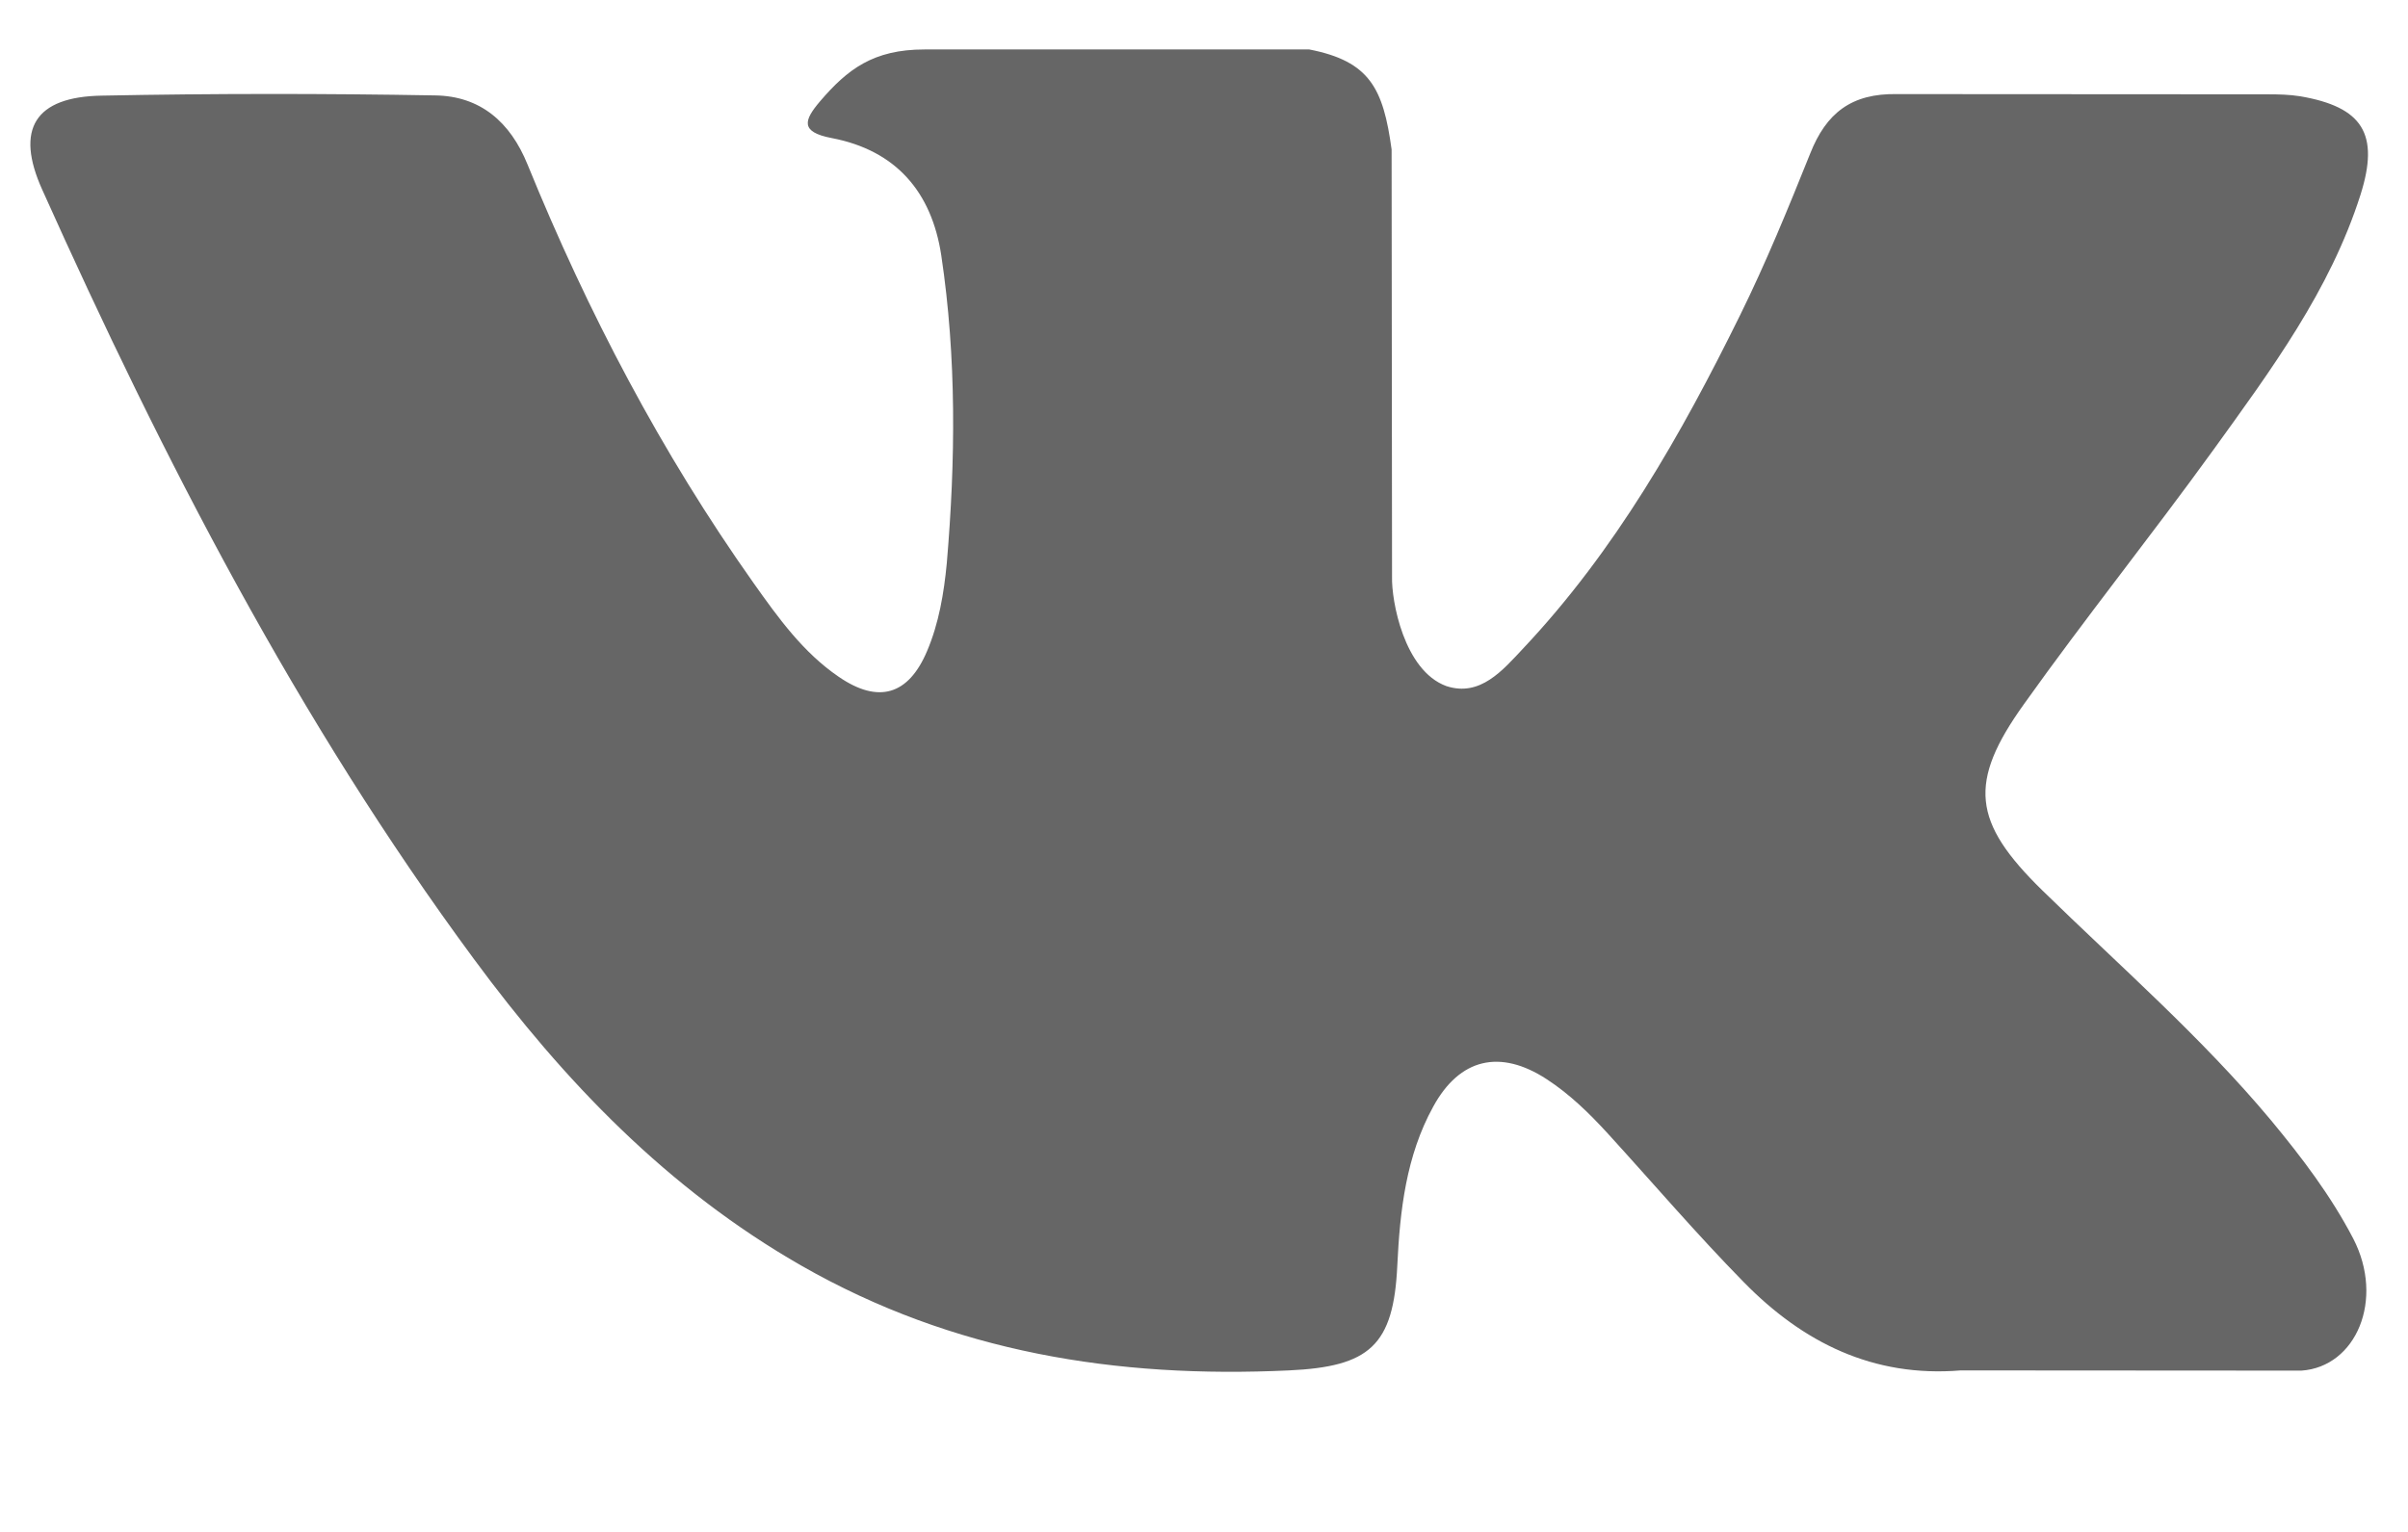
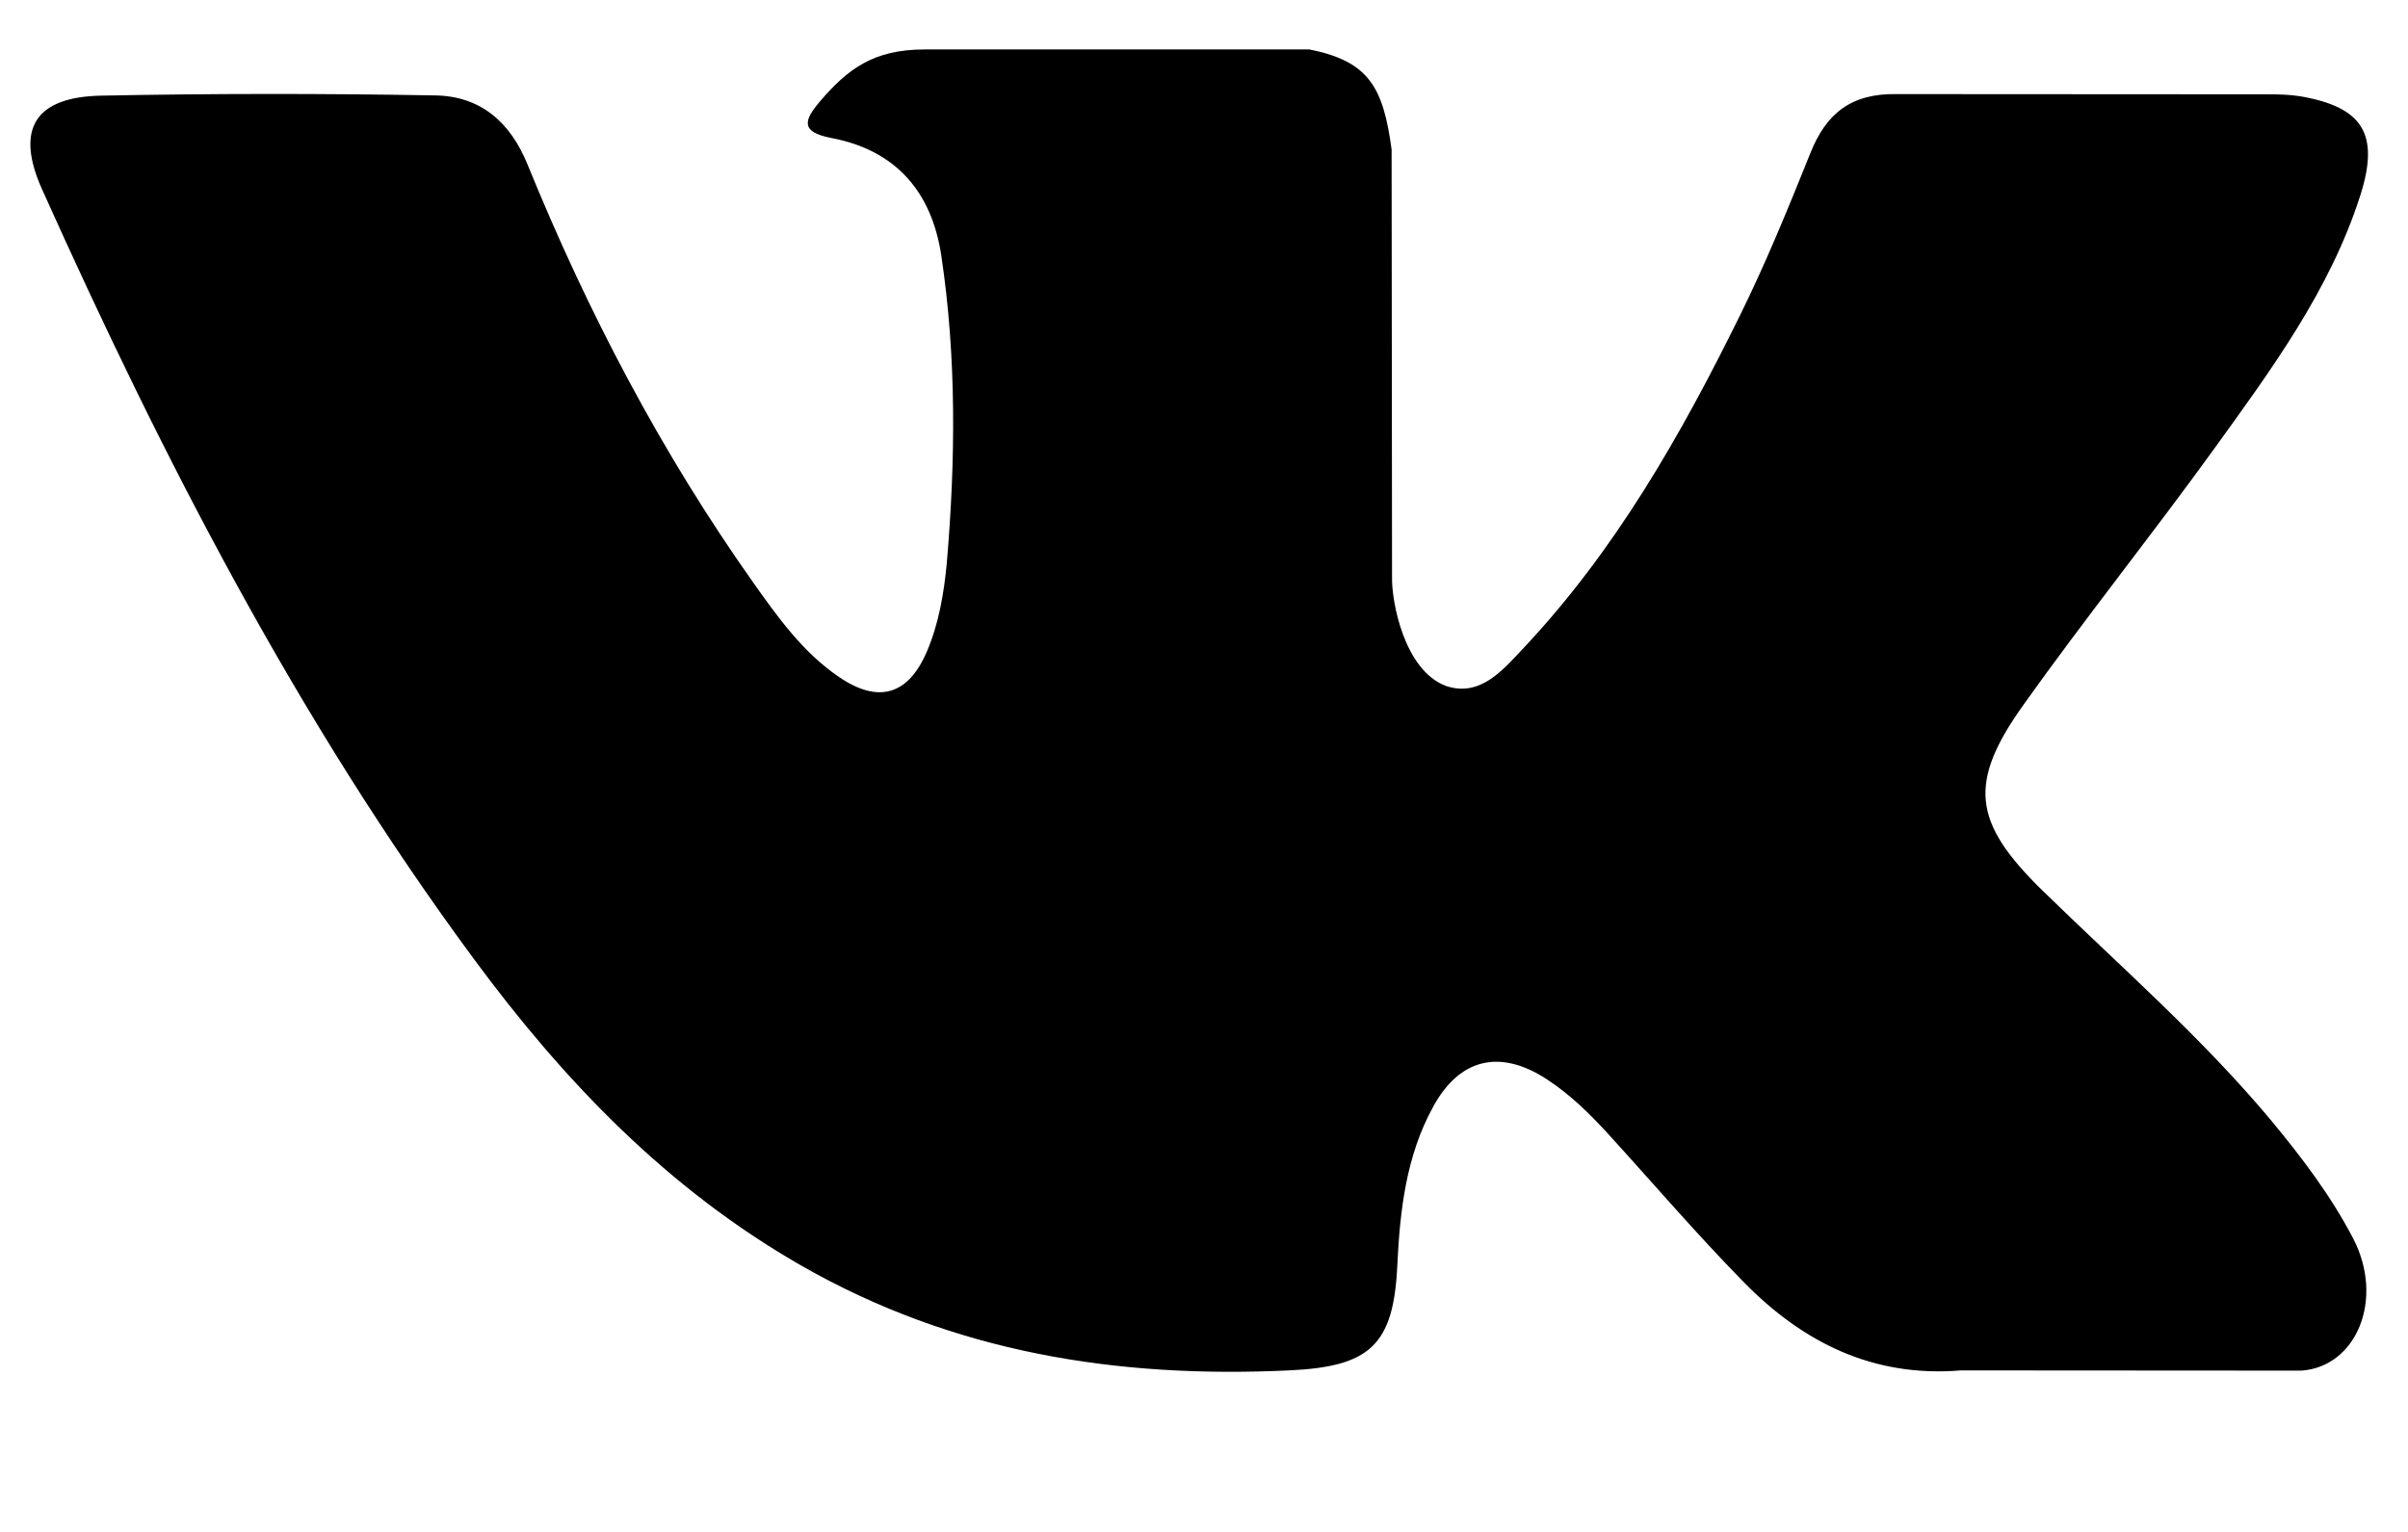
<svg xmlns="http://www.w3.org/2000/svg" width="11" height="7" viewBox="0 0 11 7" fill="none">
-   <g opacity="0.6">
+   <g>
    <path fill-rule="evenodd" clip-rule="evenodd" d="M9.329 4.068C9.683 4.414 10.057 4.739 10.375 5.12C10.515 5.289 10.648 5.464 10.75 5.66C10.894 5.939 10.763 6.246 10.513 6.263L8.957 6.262C8.556 6.295 8.236 6.134 7.967 5.86C7.751 5.64 7.552 5.407 7.345 5.18C7.26 5.087 7.171 5 7.065 4.931C6.853 4.793 6.668 4.835 6.547 5.057C6.423 5.282 6.395 5.532 6.383 5.783C6.366 6.149 6.256 6.245 5.888 6.262C5.101 6.299 4.355 6.18 3.662 5.784C3.05 5.434 2.576 4.94 2.164 4.381C1.361 3.293 0.745 2.097 0.193 0.867C0.068 0.59 0.159 0.442 0.465 0.437C0.972 0.427 1.48 0.427 1.988 0.436C2.194 0.439 2.331 0.557 2.41 0.752C2.685 1.427 3.021 2.069 3.443 2.665C3.555 2.823 3.669 2.982 3.832 3.093C4.013 3.217 4.15 3.176 4.235 2.975C4.289 2.848 4.312 2.71 4.325 2.574C4.365 2.104 4.37 1.636 4.3 1.168C4.256 0.876 4.092 0.687 3.8 0.631C3.652 0.603 3.674 0.548 3.746 0.463C3.871 0.317 3.989 0.226 4.223 0.226H5.981C6.258 0.28 6.319 0.405 6.357 0.683L6.359 2.636C6.356 2.744 6.413 3.064 6.607 3.135C6.762 3.186 6.865 3.062 6.958 2.963C7.379 2.516 7.679 1.988 7.948 1.442C8.067 1.201 8.169 0.951 8.269 0.702C8.342 0.517 8.457 0.426 8.666 0.43L10.358 0.431C10.408 0.431 10.459 0.432 10.508 0.44C10.793 0.489 10.871 0.612 10.783 0.89C10.644 1.327 10.374 1.691 10.11 2.057C9.828 2.447 9.526 2.824 9.246 3.217C8.989 3.576 9.01 3.756 9.329 4.068Z" fill="black" />
  </g>
</svg>
